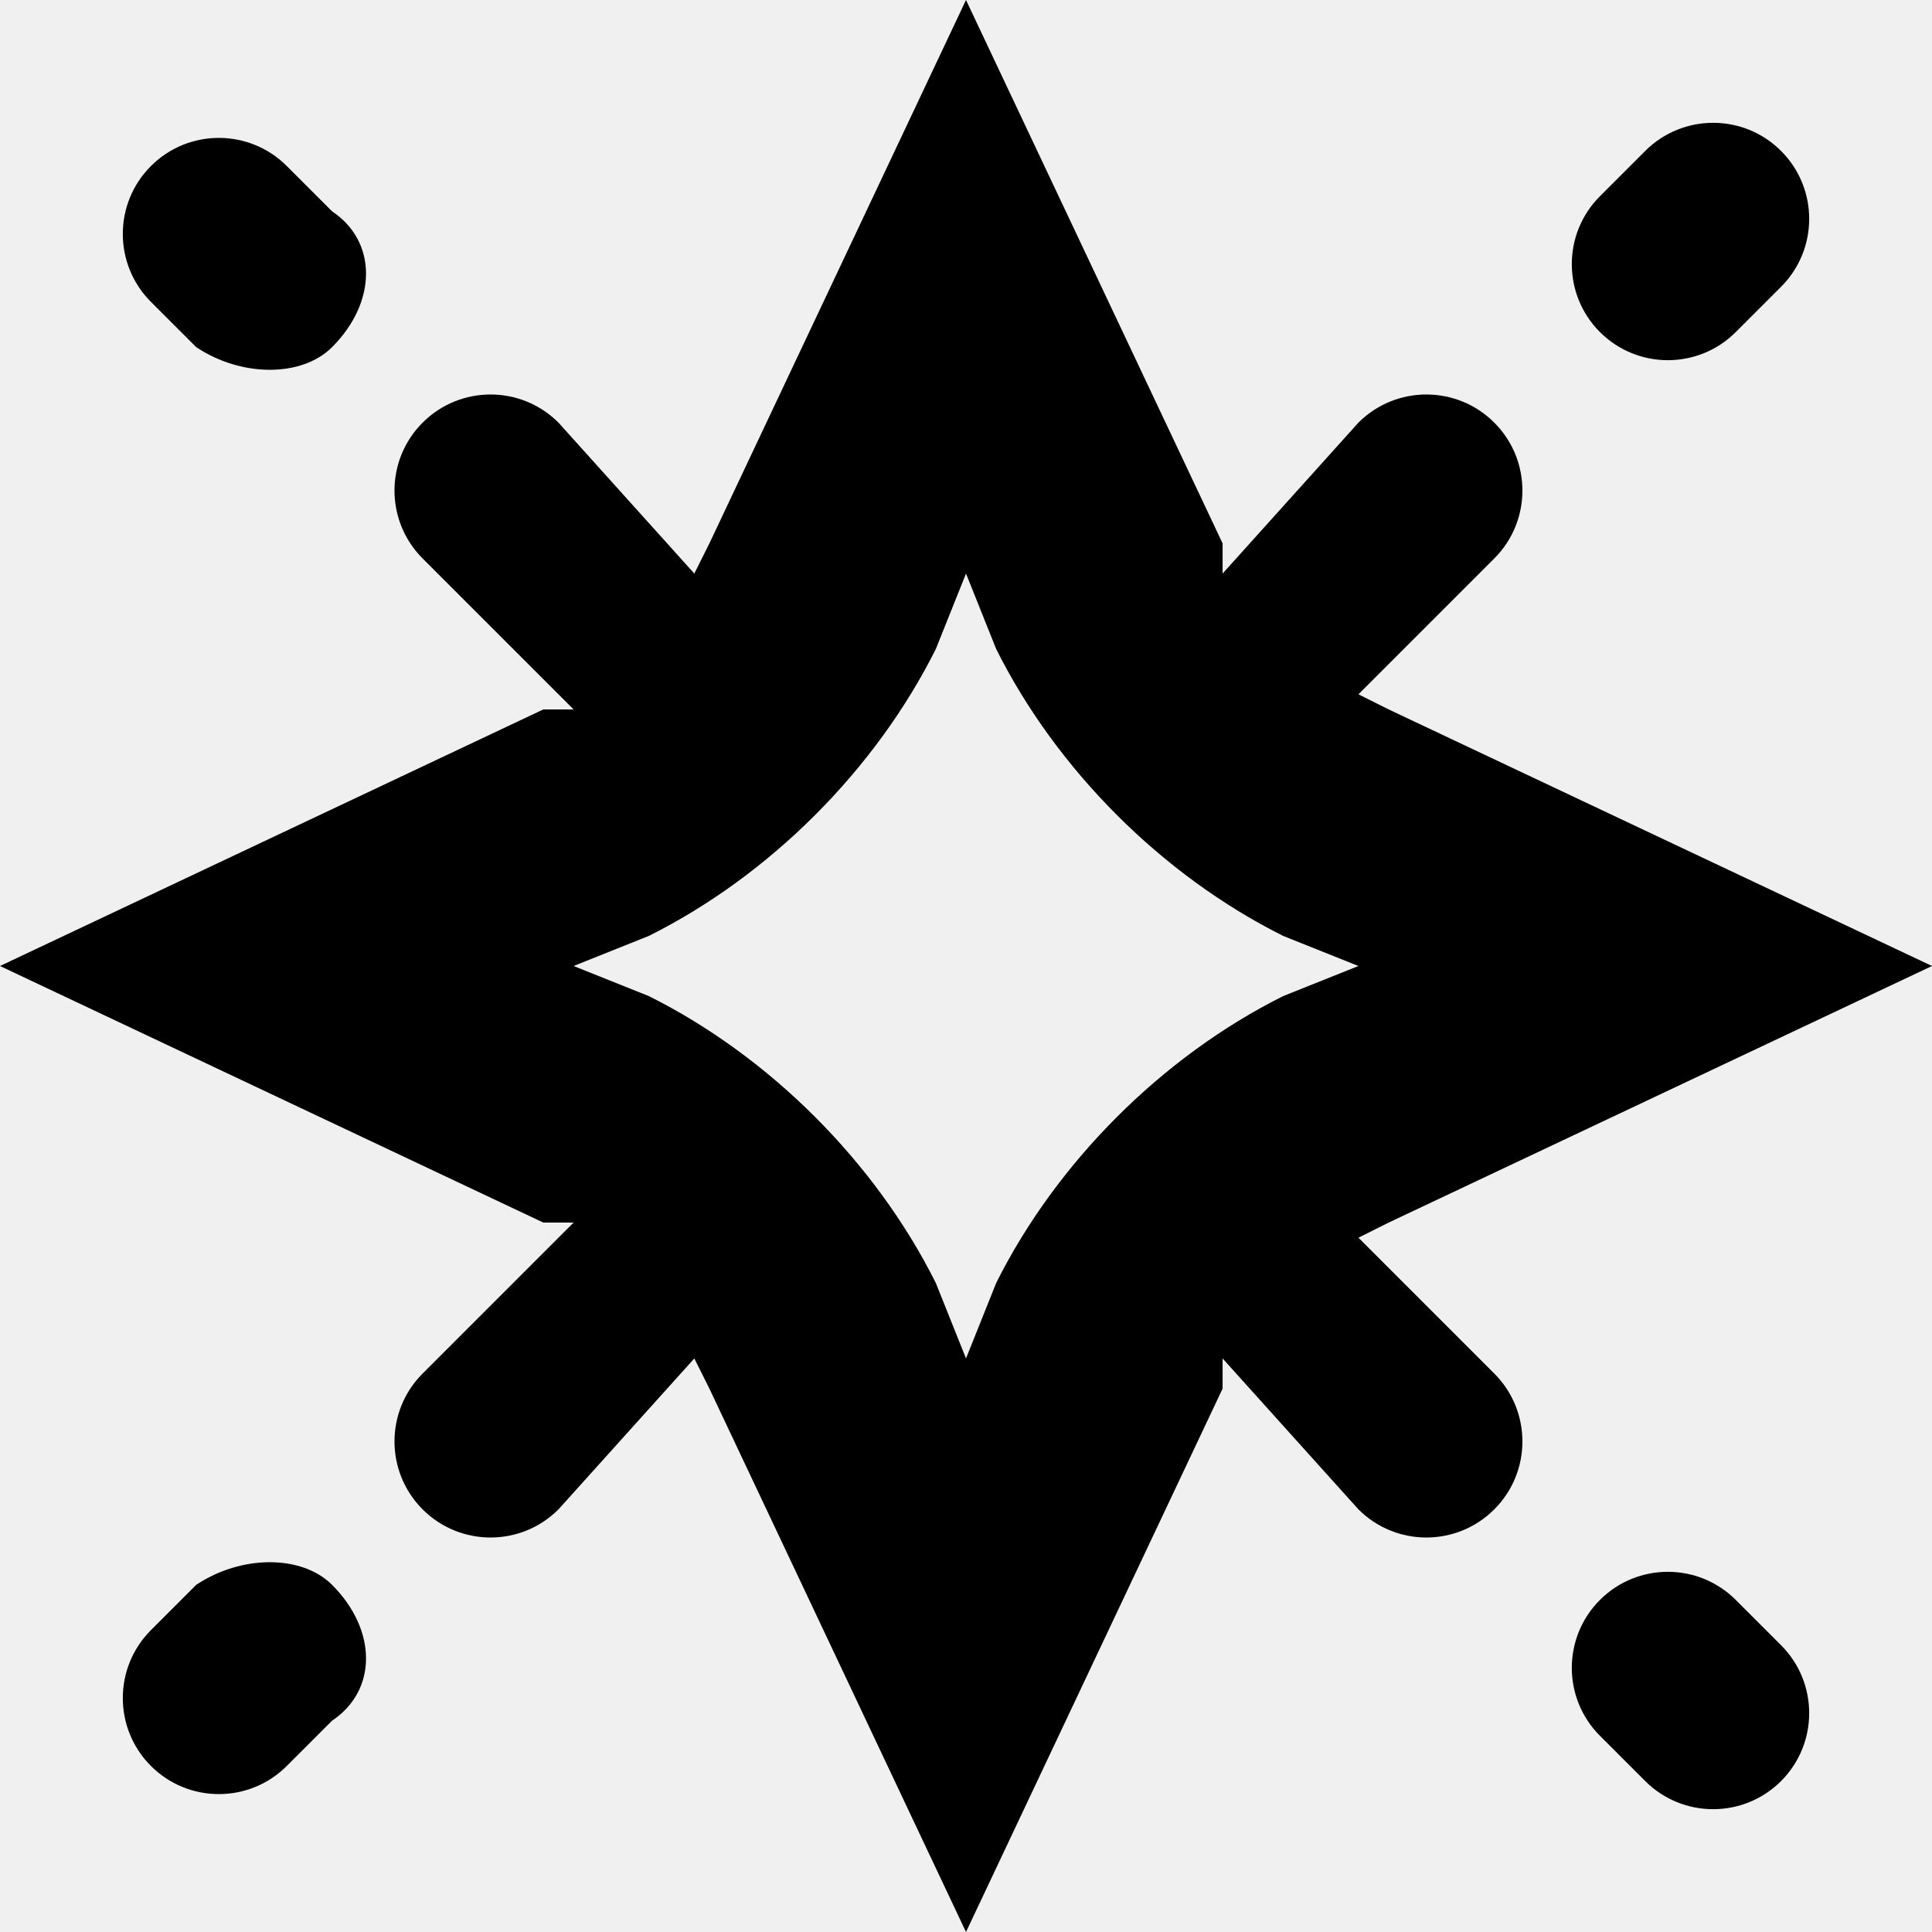
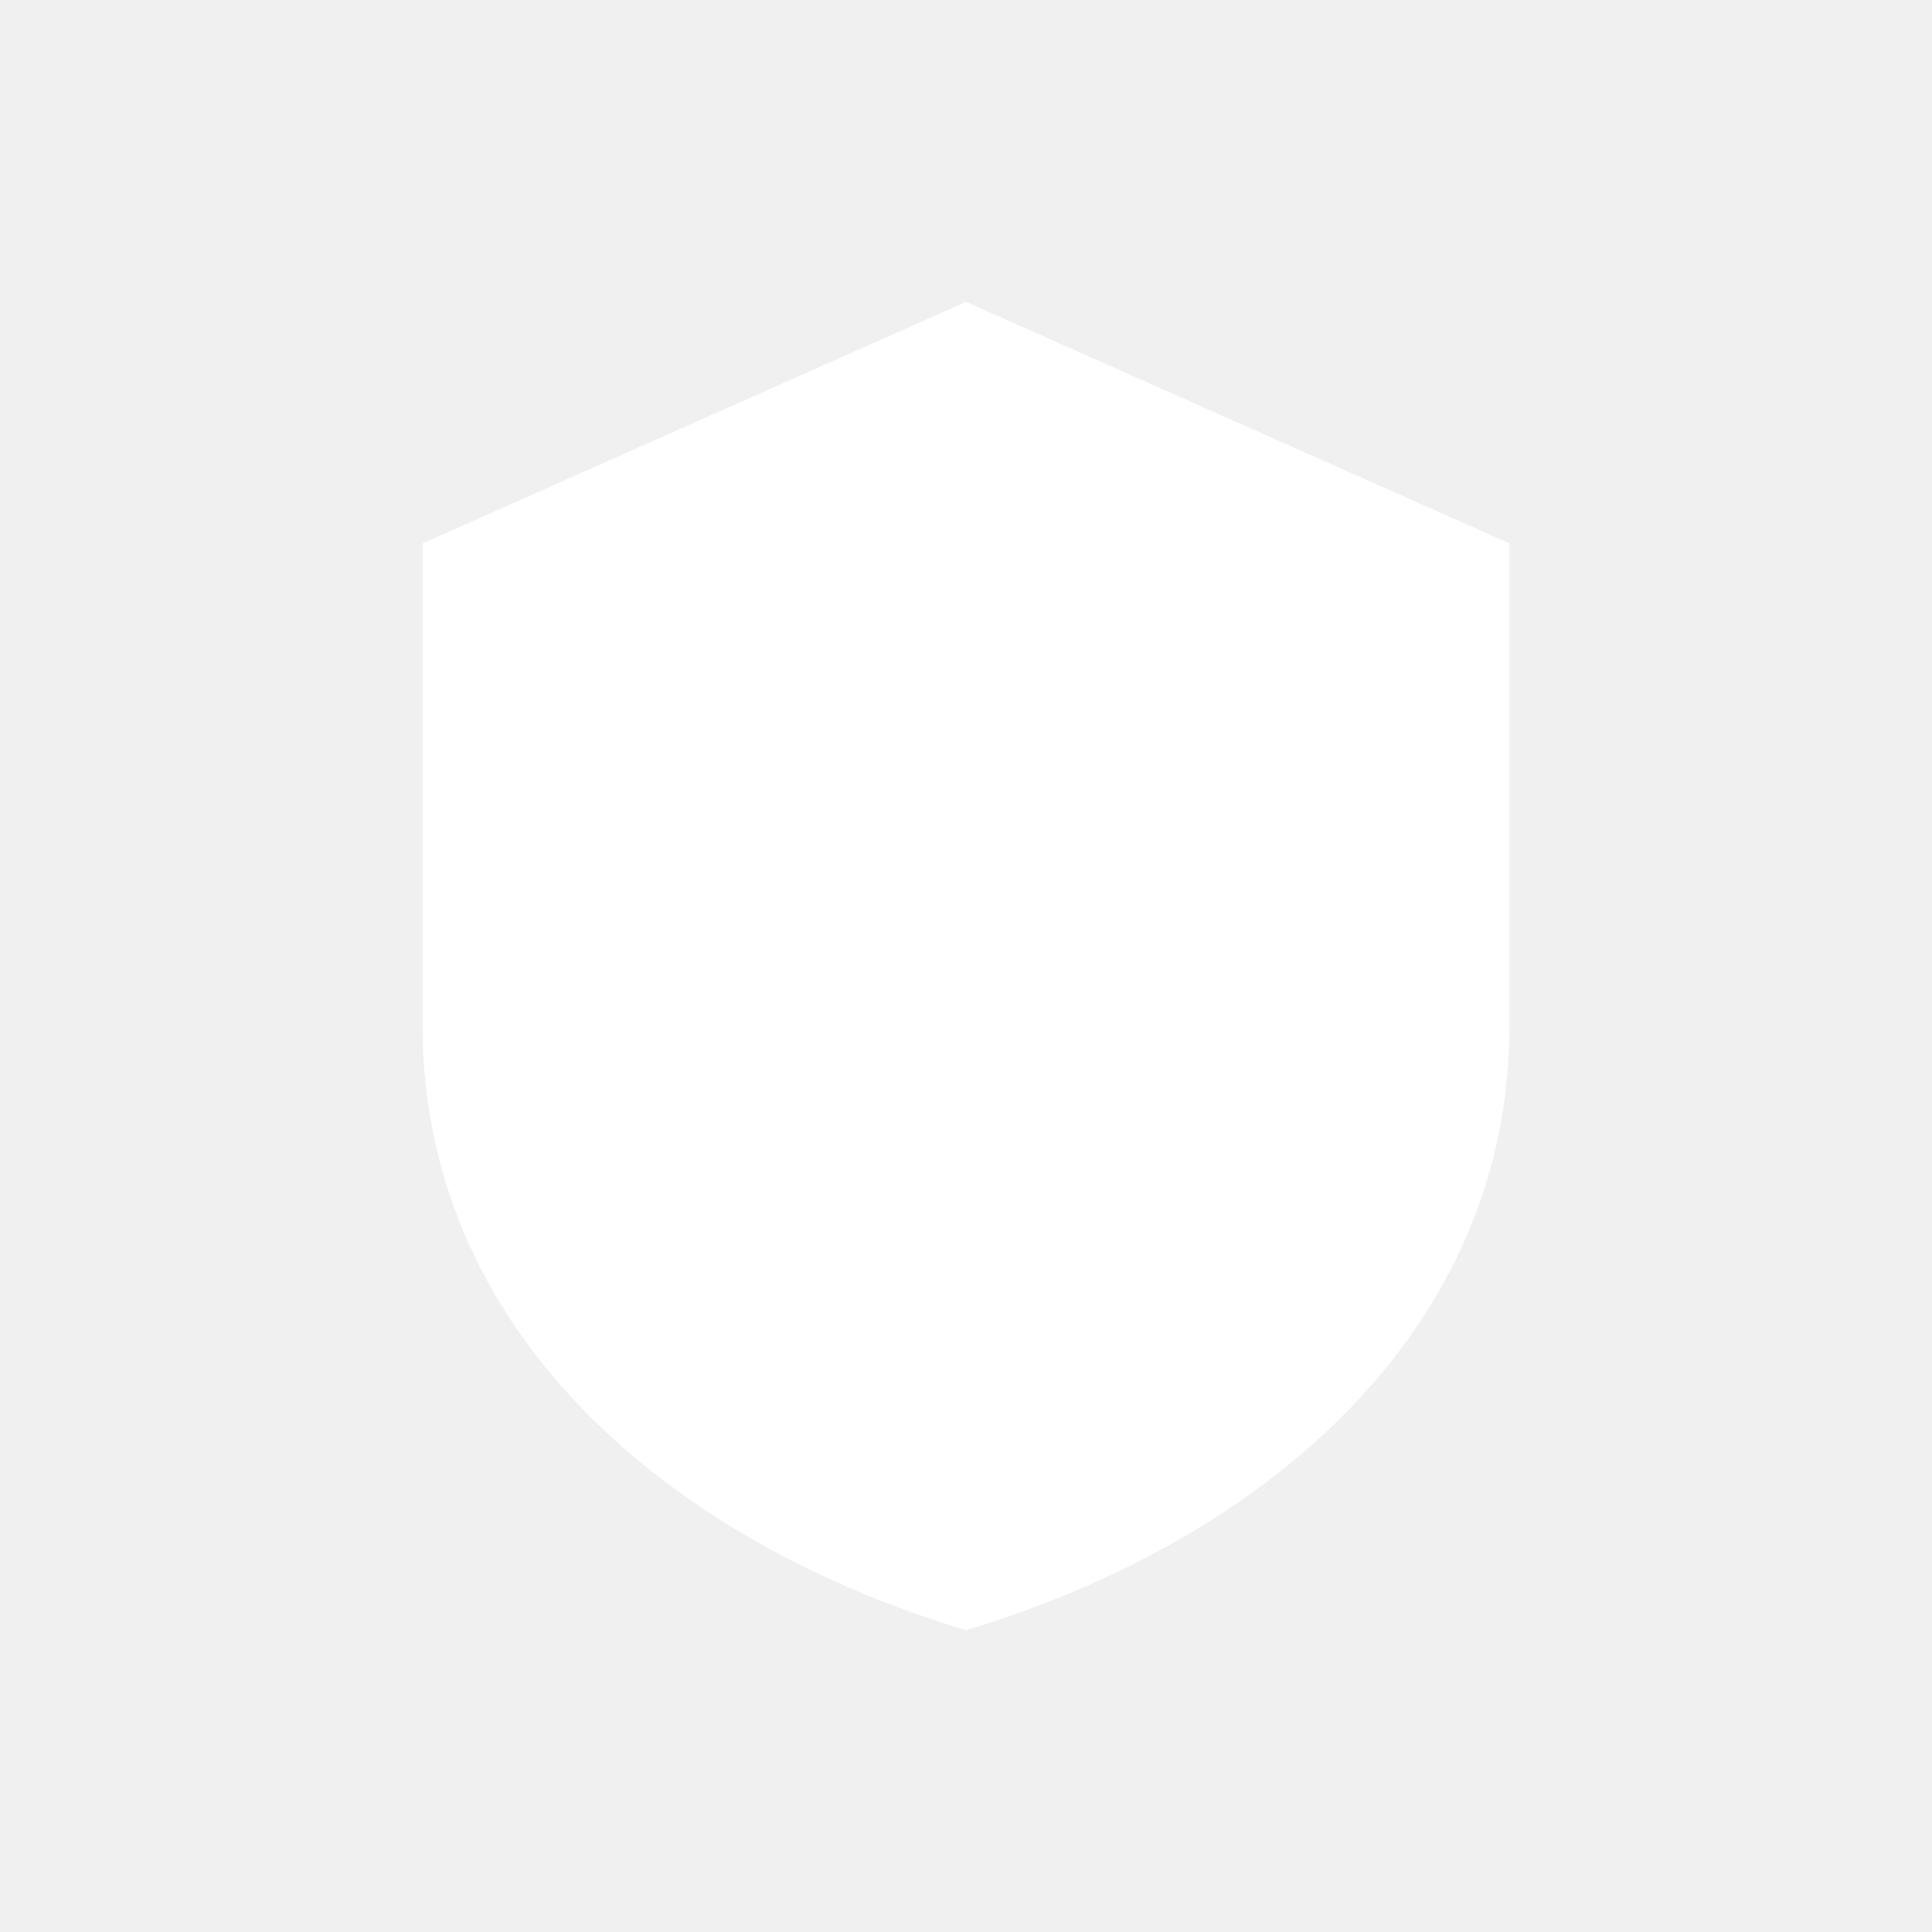
- <svg xmlns="http://www.w3.org/2000/svg" viewBox="0 0 128 128">
-   <path fill-rule="evenodd" d="M81 36 64 0 47 36l-1 2-9-10a6 6 0 0 0-9 9l10 10h-2L0 64l36 17h2L28 91a6 6 0 1 0 9 9l9-10 1 2 17 36 17-36v-2l9 10a6 6 0 1 0 9-9l-9-9 2-1 36-17-36-17-2-1 9-9a6 6 0 1 0-9-9l-9 10v-2Zm-17 2-2 5c-4 8-11 15-19 19l-5 2 5 2c8 4 15 11 19 19l2 5 2-5c4-8 11-15 19-19l5-2-5-2c-8-4-15-11-19-19l-2-5Z" clip-rule="evenodd" />
-   <path d="M118 19a6 6 0 0 0-9-9l-3 3a6 6 0 1 0 9 9l3-3Zm-96 4c-2 2-6 2-9 0l-3-3a6 6 0 1 1 9-9l3 3c3 2 3 6 0 9Zm0 82c-2-2-6-2-9 0l-3 3a6 6 0 1 0 9 9l3-3c3-2 3-6 0-9Zm96 4a6 6 0 0 1-9 9l-3-3a6 6 0 1 1 9-9l3 3Z" />
-   <style>path{fill:#000}@media (prefers-color-scheme:dark){path{fill:#fff}}</style>
+ <svg xmlns="http://www.w3.org/2000/svg" viewBox="0 0 64 64" fill="none">
+   <rect width="64" height="64" rx="12" fill="oklch(40% 0.17 258)" />
+   <path d="M32 10 L50 18 L50 34 C50 44 42 51 32 54 C22 51 14 44 14 34 L14 18 Z" fill="white" />
</svg>
